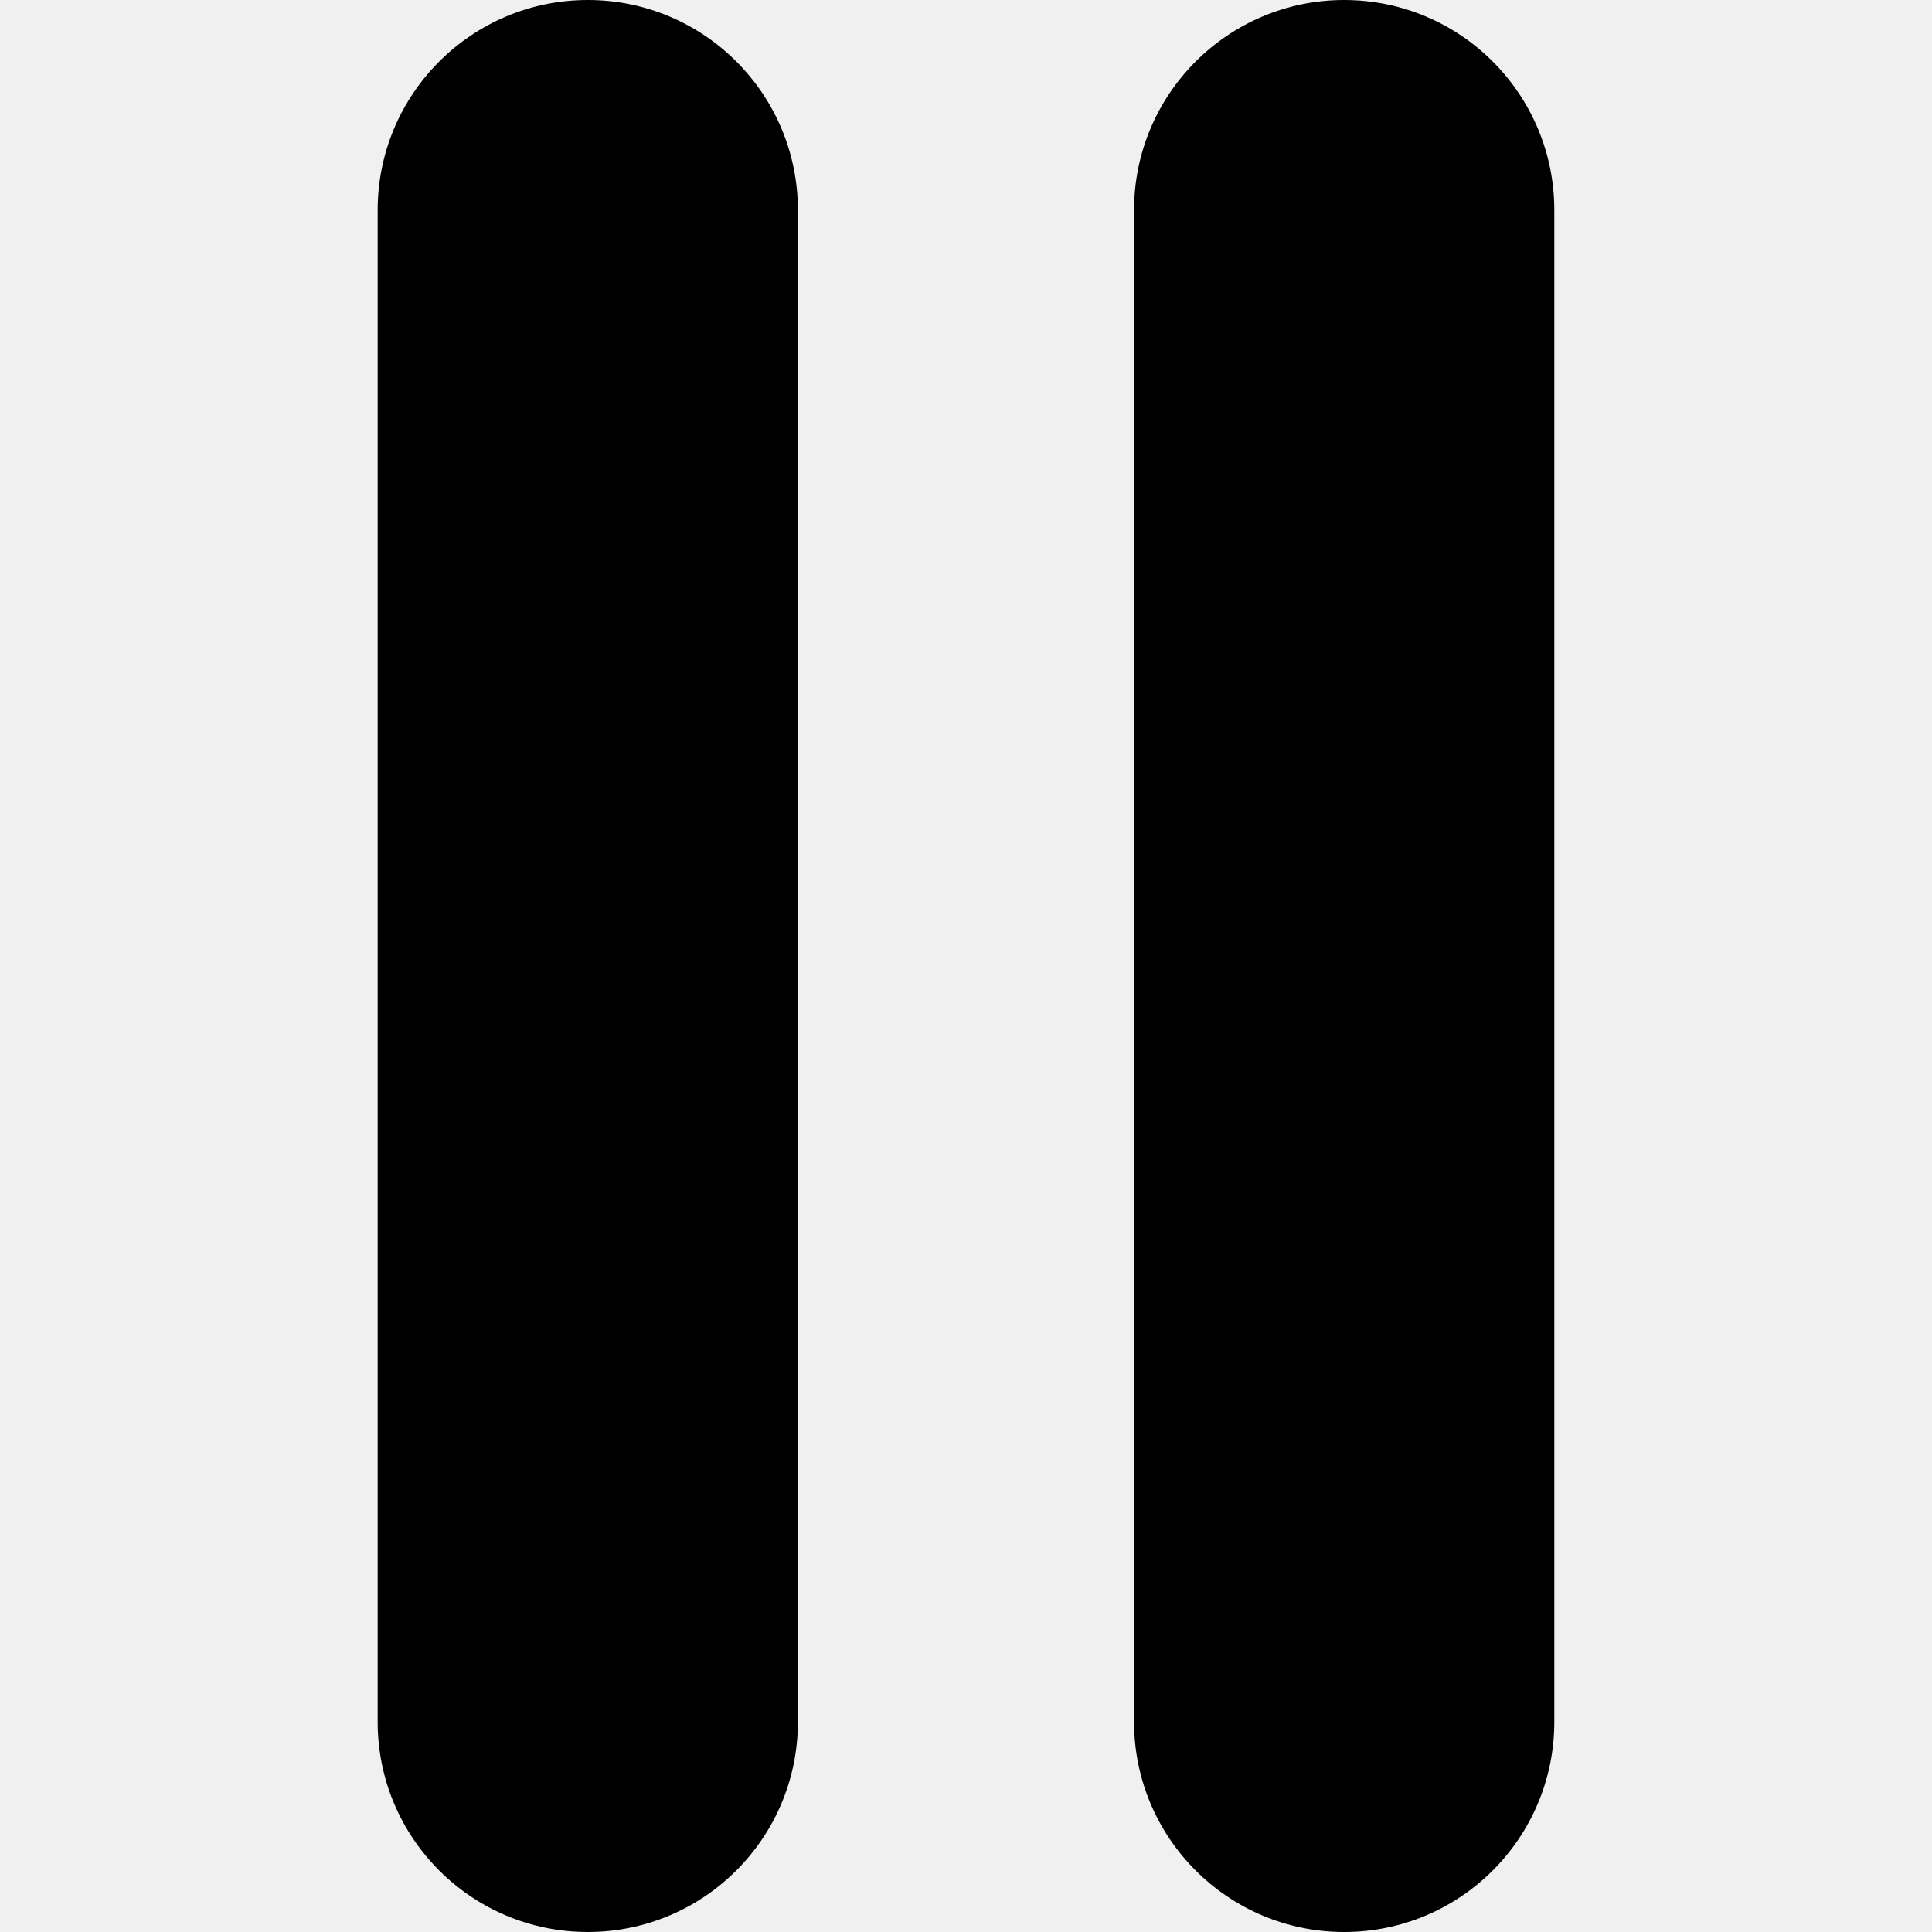
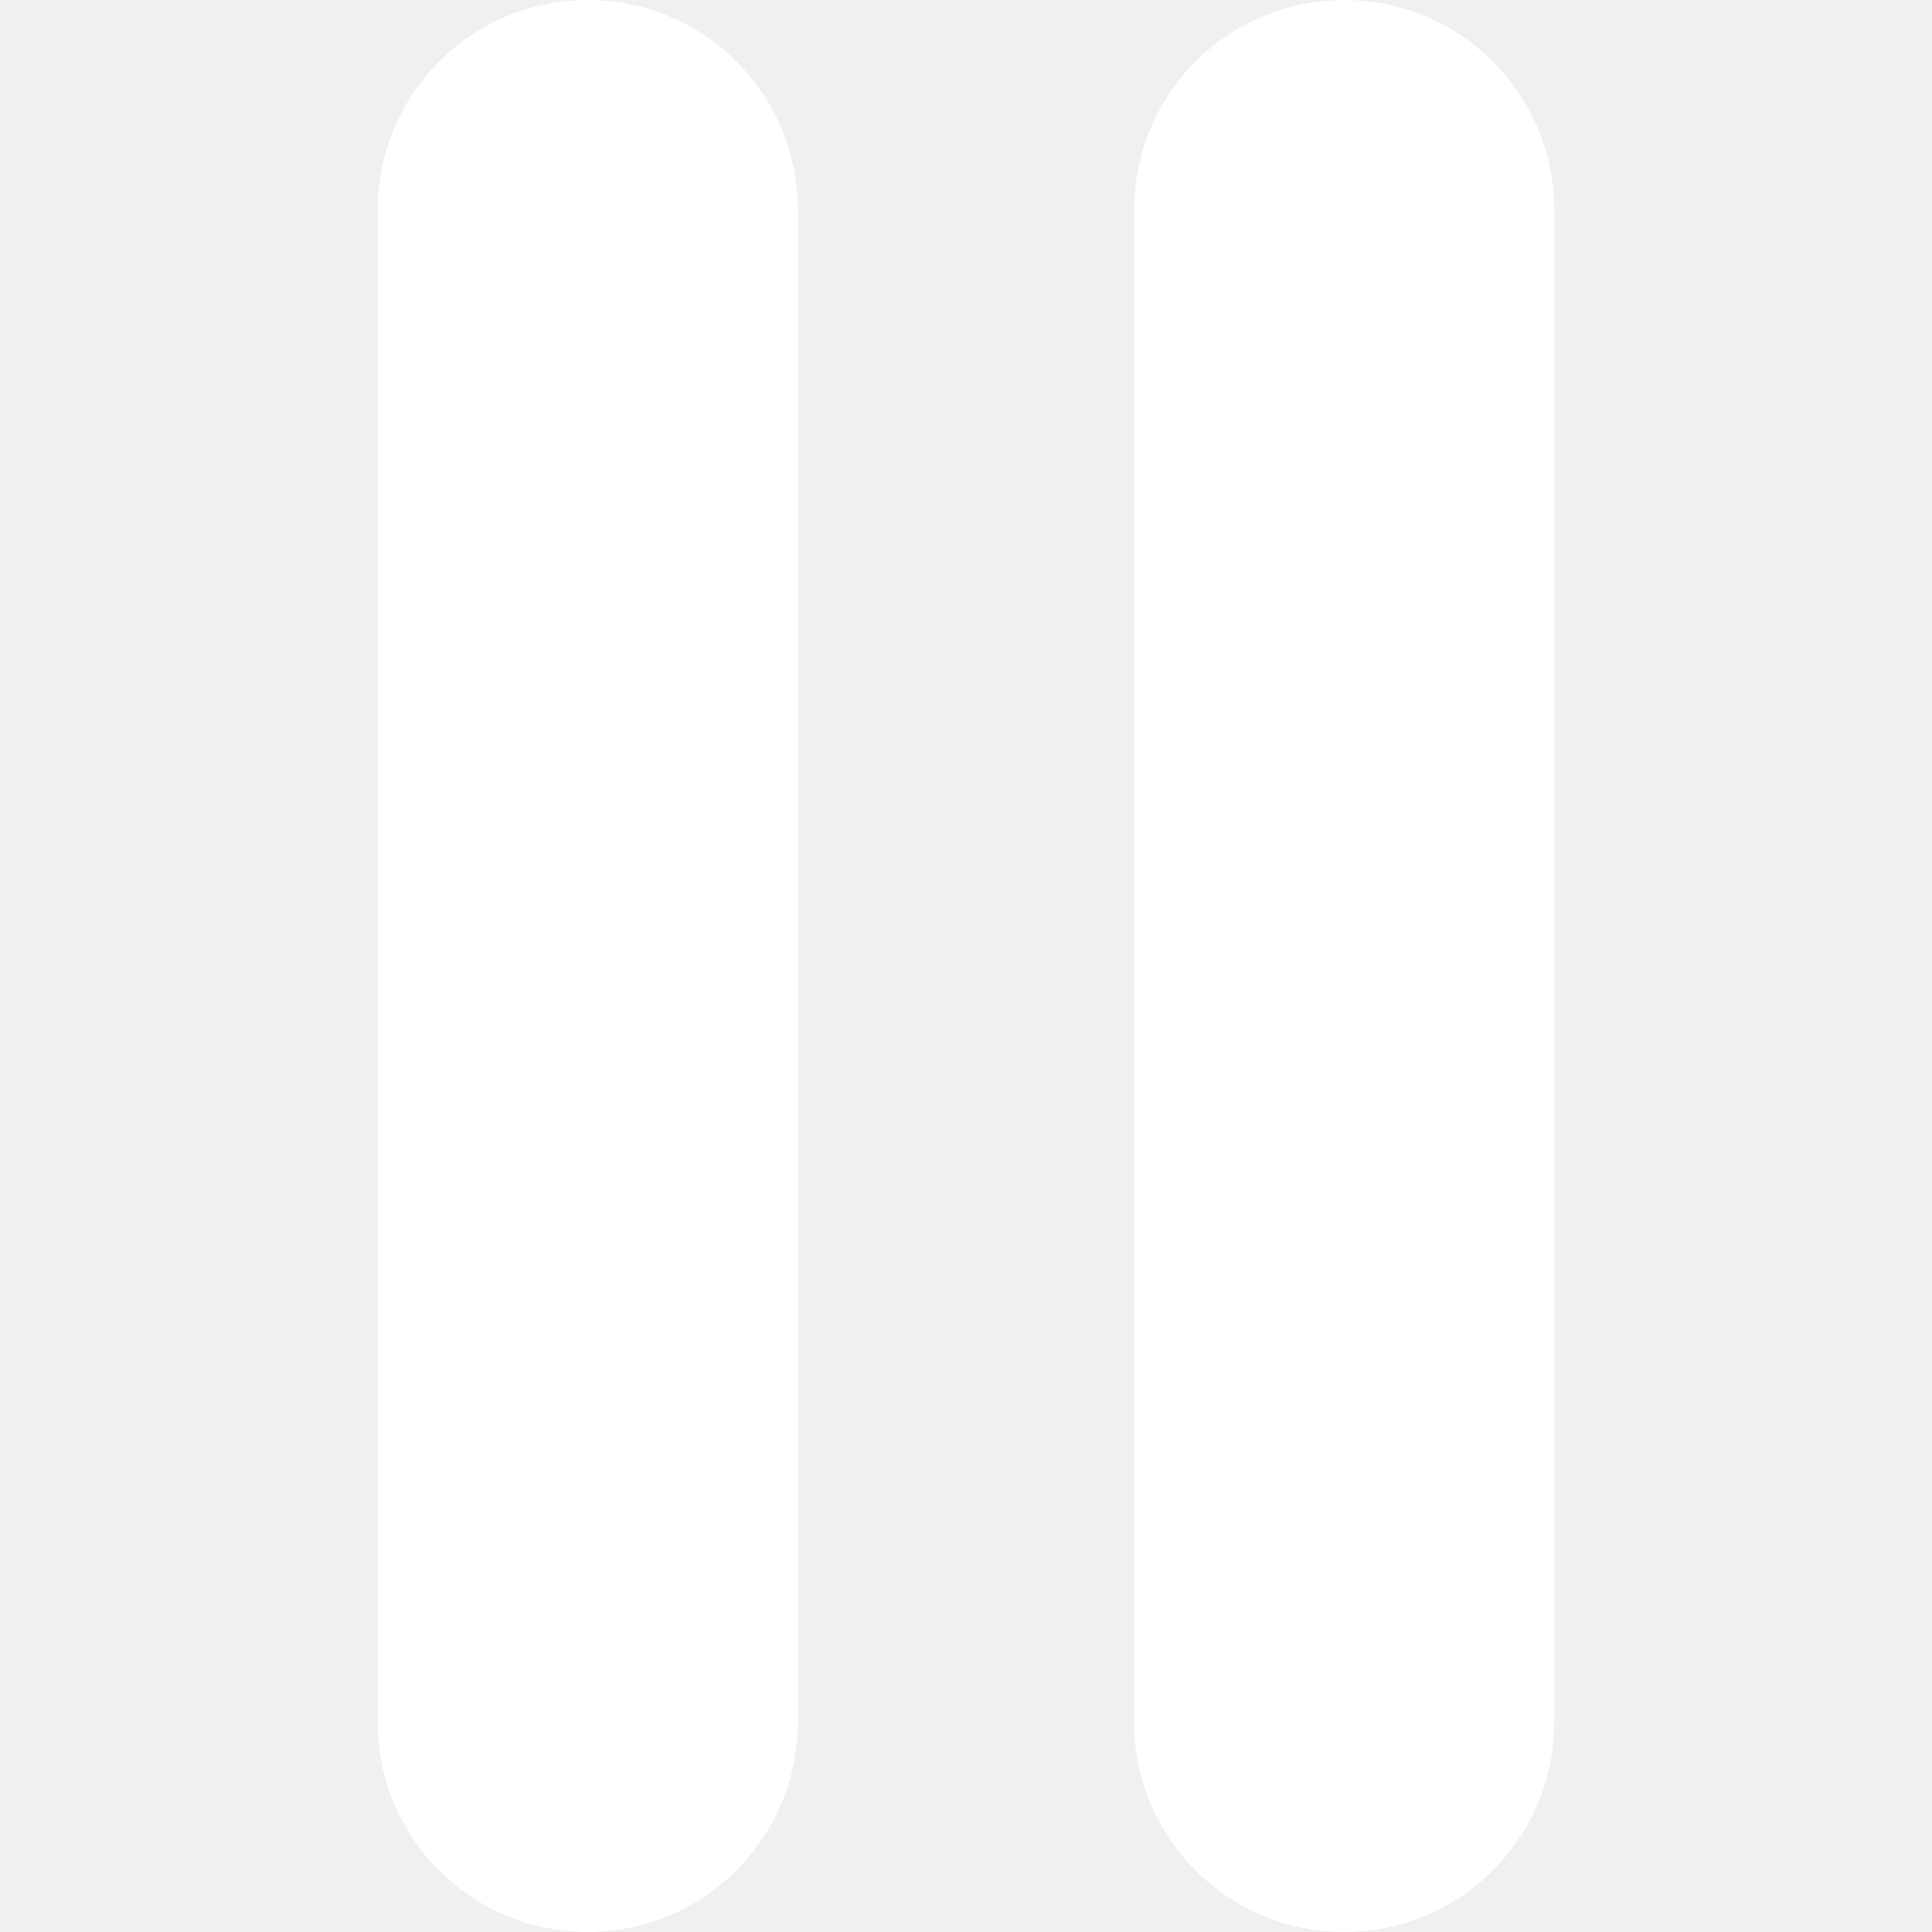
<svg xmlns="http://www.w3.org/2000/svg" version="1.1" id="Capa_1" x="0px" y="0px" width="45.975px" height="45.975px" viewBox="0 0 45.975 45.975" style="enable-background:new 0 0 45.975 45.975;" xml:space="preserve">
  <g>
    <g>
-       <path d="M13.987,0c-2.762,0-5,2.239-5,5v35.975c0,2.763,2.238,5,5,5s5-2.238,5-5V5C18.987,2.238,16.75,0,13.987,0z" />
-       <path d="M31.987,0c-2.762,0-5,2.239-5,5v35.975c0,2.762,2.238,5,5,5s5-2.238,5-5V5C36.987,2.239,34.749,0,31.987,0z" />
+       <path style="fill:#fff;" d="M13.987,0c-2.762,0-5,2.239-5,5v35.975c0,2.763,2.238,5,5,5s5-2.238,5-5V5C18.987,2.238,16.75,0,13.987,0z" />
+       <path style="fill:#fff;" d="M31.987,0c-2.762,0-5,2.239-5,5v35.975c0,2.762,2.238,5,5,5s5-2.238,5-5V5C36.987,2.239,34.749,0,31.987,0z" />
    </g>
  </g>
  <g>
</g>
  <g>
</g>
  <g>
</g>
  <g>
</g>
  <g>
</g>
  <g>
</g>
  <g>
</g>
  <g>
</g>
  <g>
</g>
  <g>
</g>
  <g>
</g>
  <g>
</g>
  <g>
</g>
  <g>
</g>
  <g>
</g>
</svg>
